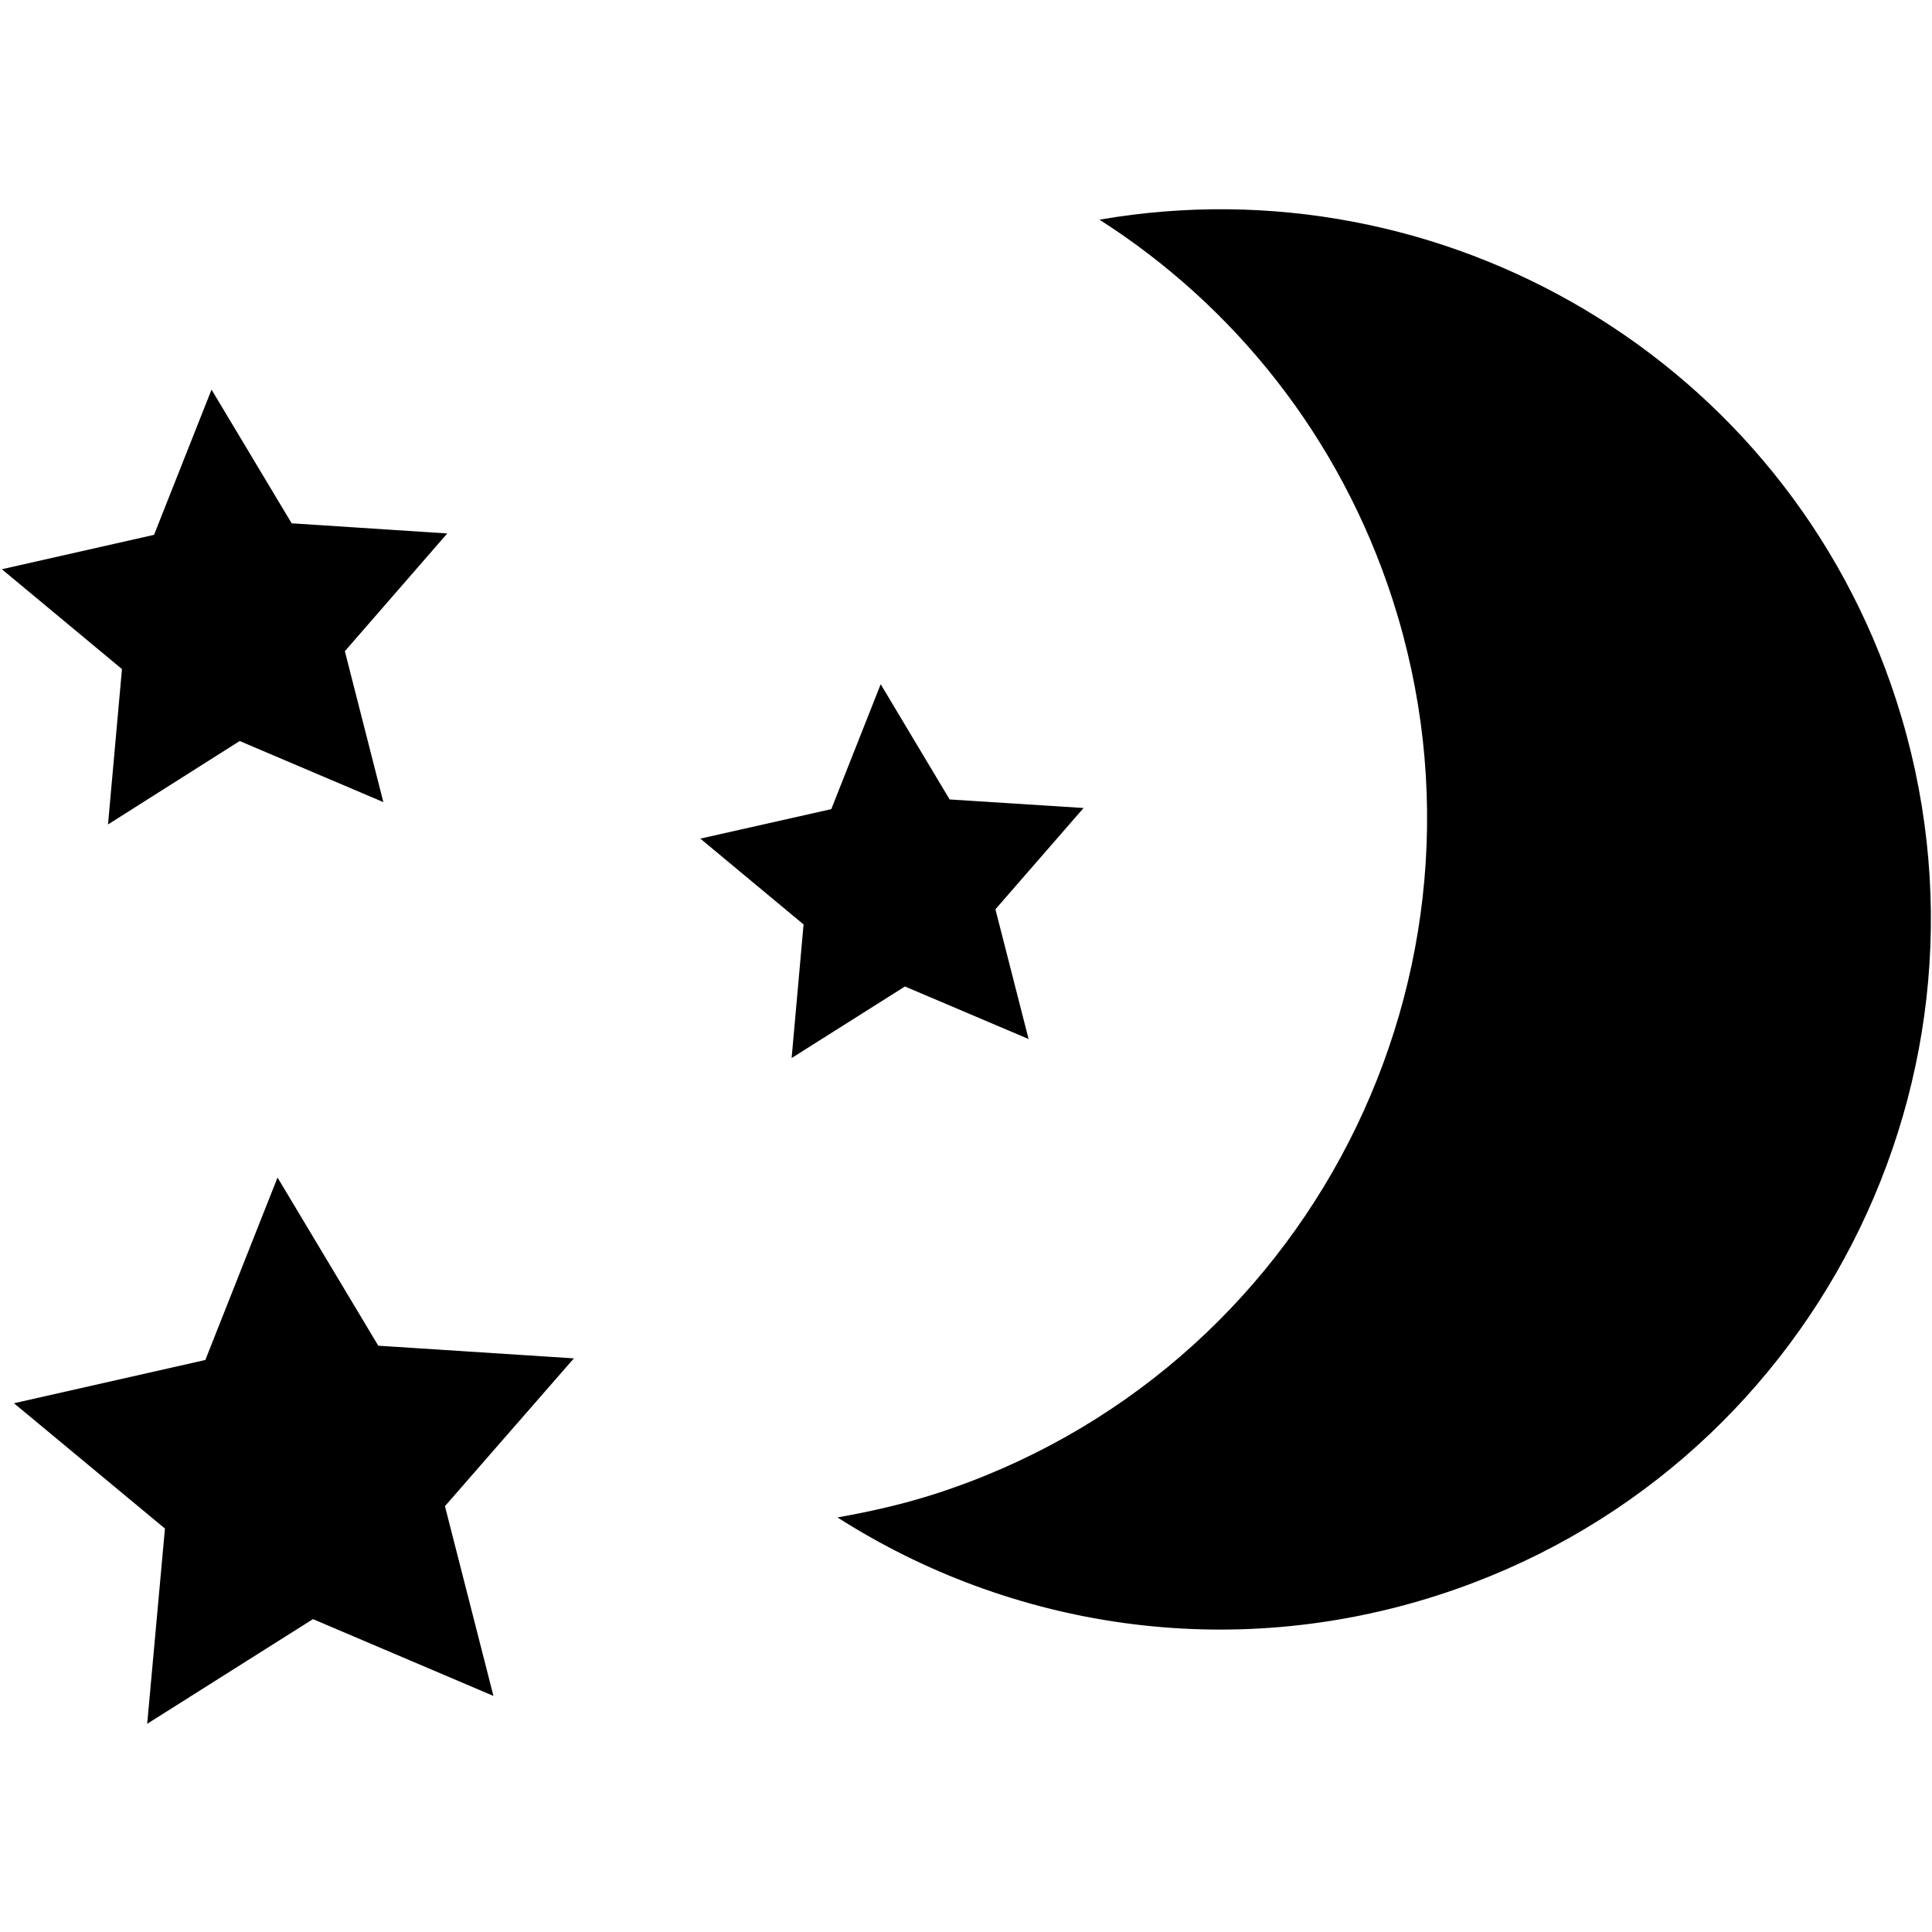
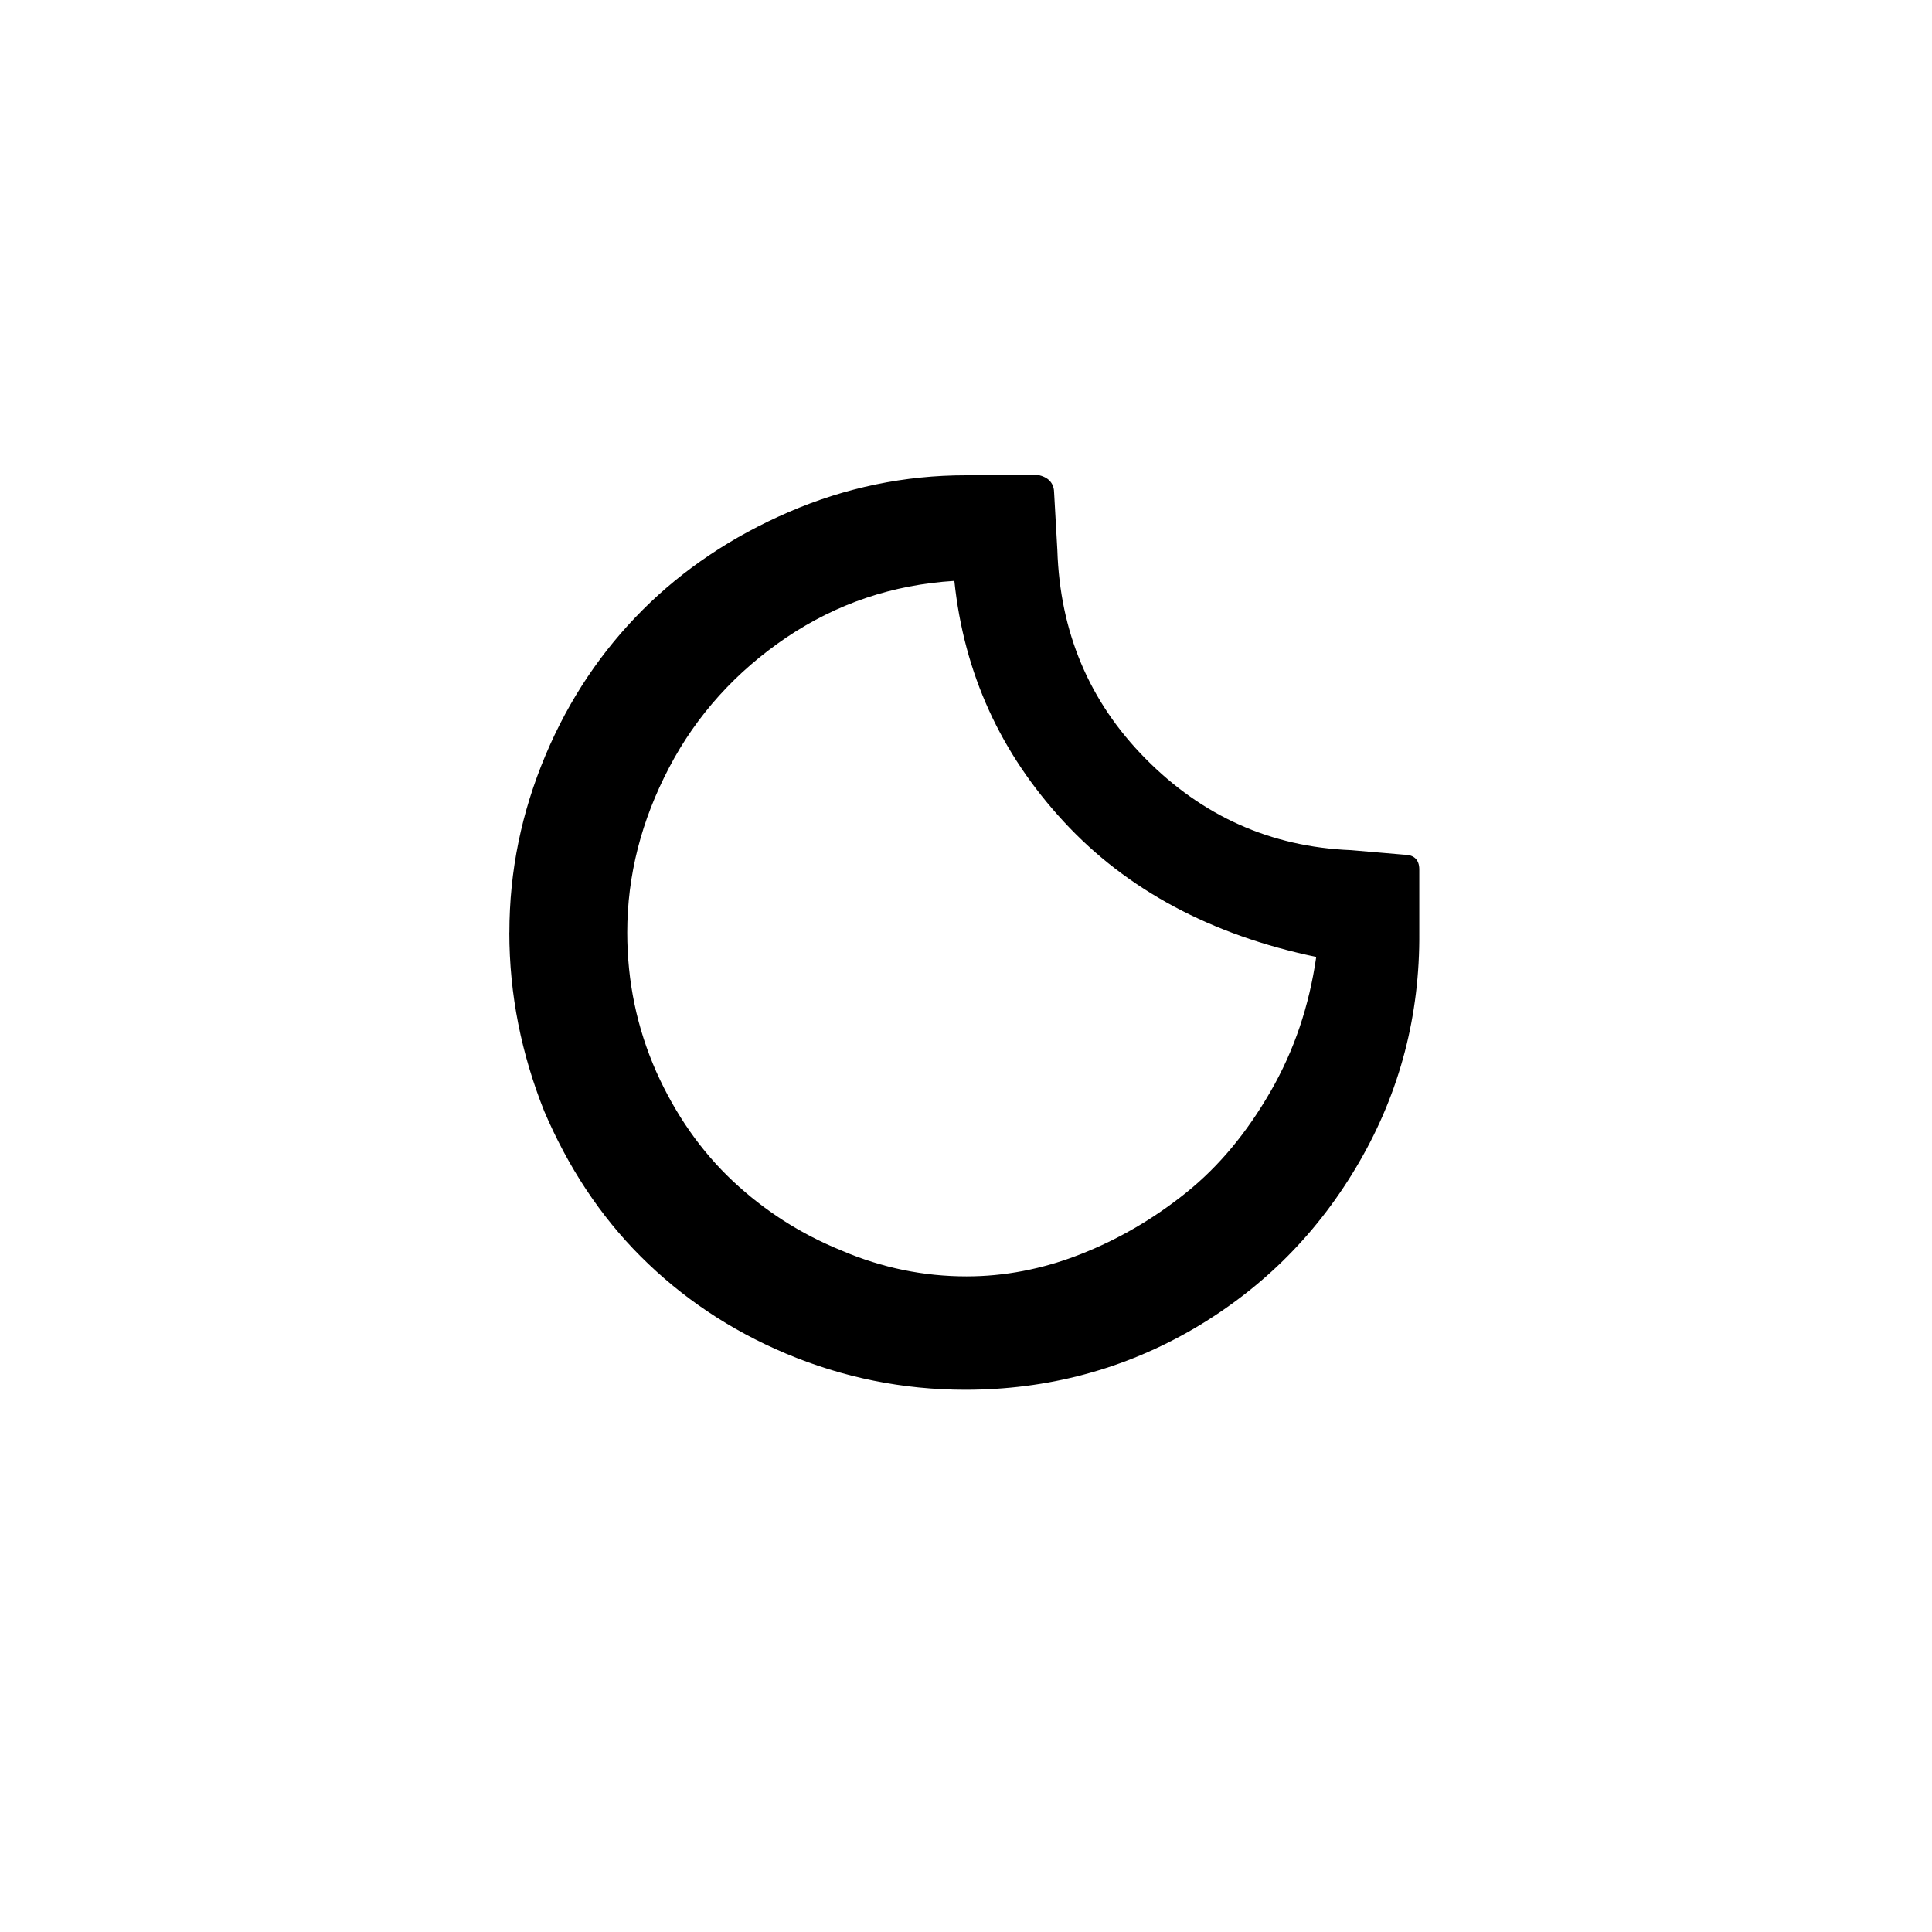
- <svg xmlns="http://www.w3.org/2000/svg" width="100%" height="100%" viewBox="0 0 999 999" version="1.1" xml:space="preserve" style="fill-rule:evenodd;clip-rule:evenodd;stroke-linejoin:round;stroke-miterlimit:2;">
-   <g transform="matrix(4.16667,0,0,4.16667,-1137,-11992.5)">
-     <g>
-       <path d="M409.326,2905.46C425.979,2916.1 439.152,2932.36 445.708,2952.63C460.636,2998.97 435.217,3048.67 388.897,3063.6C384.871,3064.89 380.852,3065.79 376.81,3066.51C398.219,3080.18 425.333,3084.56 451.398,3076.14C497.725,3061.19 523.176,3011.49 508.217,2965.14C494.55,2922.8 451.9,2898.08 409.326,2905.46Z" style="fill-rule:nonzero;" />
-       <path d="M334.115,3088.66L311.719,3079.13L291.146,3092.12L293.349,3067.89L274.614,3052.34L298.363,3046.97L307.32,3024.33L319.825,3045.2L344.098,3046.77L328.098,3065.11L334.115,3088.66Z" style="fill-rule:nonzero;" />
-       <path d="M320.456,2977.74L302.625,2970.16L286.284,2980.51L288.016,2961.23L273.11,2948.84L291.997,2944.57L299.13,2926.55L309.075,2943.14L328.386,2944.4L315.676,2959.01L320.456,2977.74Z" style="fill-rule:nonzero;" />
-       <path d="M400.528,3007.14L385.182,3000.62L371.12,3009.5L372.602,2992.92L359.792,2982.27L376.043,2978.61L382.174,2963.11L390.729,2977.41L407.351,2978.47L396.411,2991.04L400.528,3007.14Z" style="fill-rule:nonzero;" />
-     </g>
-   </g>
+ <svg xmlns="http://www.w3.org/2000/svg" version="1.1" width="32" height="32" viewBox="0 0 32 32">
+   <path d="M8.437 15.445c0-1.024 0.203-1.995 0.597-2.933s0.939-1.739 1.611-2.411c0.672-0.672 1.483-1.216 2.421-1.621s1.92-0.608 2.933-0.608h1.216c0.171 0.043 0.245 0.149 0.245 0.299l0.053 0.939c0.043 1.355 0.523 2.507 1.461 3.456s2.069 1.461 3.403 1.515l0.875 0.075c0.171 0 0.256 0.085 0.256 0.245v1.045c0.011 1.365-0.32 2.635-0.992 3.797s-1.579 2.080-2.741 2.763c-1.152 0.672-2.421 1.013-3.787 1.013-1.035 0-2.027-0.203-2.965-0.597s-1.739-0.939-2.411-1.611c-0.672-0.672-1.205-1.483-1.6-2.411-0.373-0.939-0.576-1.92-0.576-2.955zM10.389 15.445c0 0.811 0.16 1.579 0.48 2.304 0.32 0.715 0.747 1.323 1.269 1.813s1.12 0.875 1.803 1.152c0.672 0.288 1.365 0.427 2.069 0.427 0.619 0 1.248-0.117 1.877-0.363s1.216-0.587 1.76-1.024c0.544-0.437 1.003-0.992 1.397-1.675s0.64-1.419 0.757-2.229c-1.739-0.363-3.136-1.109-4.181-2.24s-1.653-2.453-1.813-3.989c-1.024 0.064-1.941 0.373-2.784 0.939-0.832 0.565-1.483 1.28-1.941 2.155s-0.693 1.781-0.693 2.731z" />
</svg>
